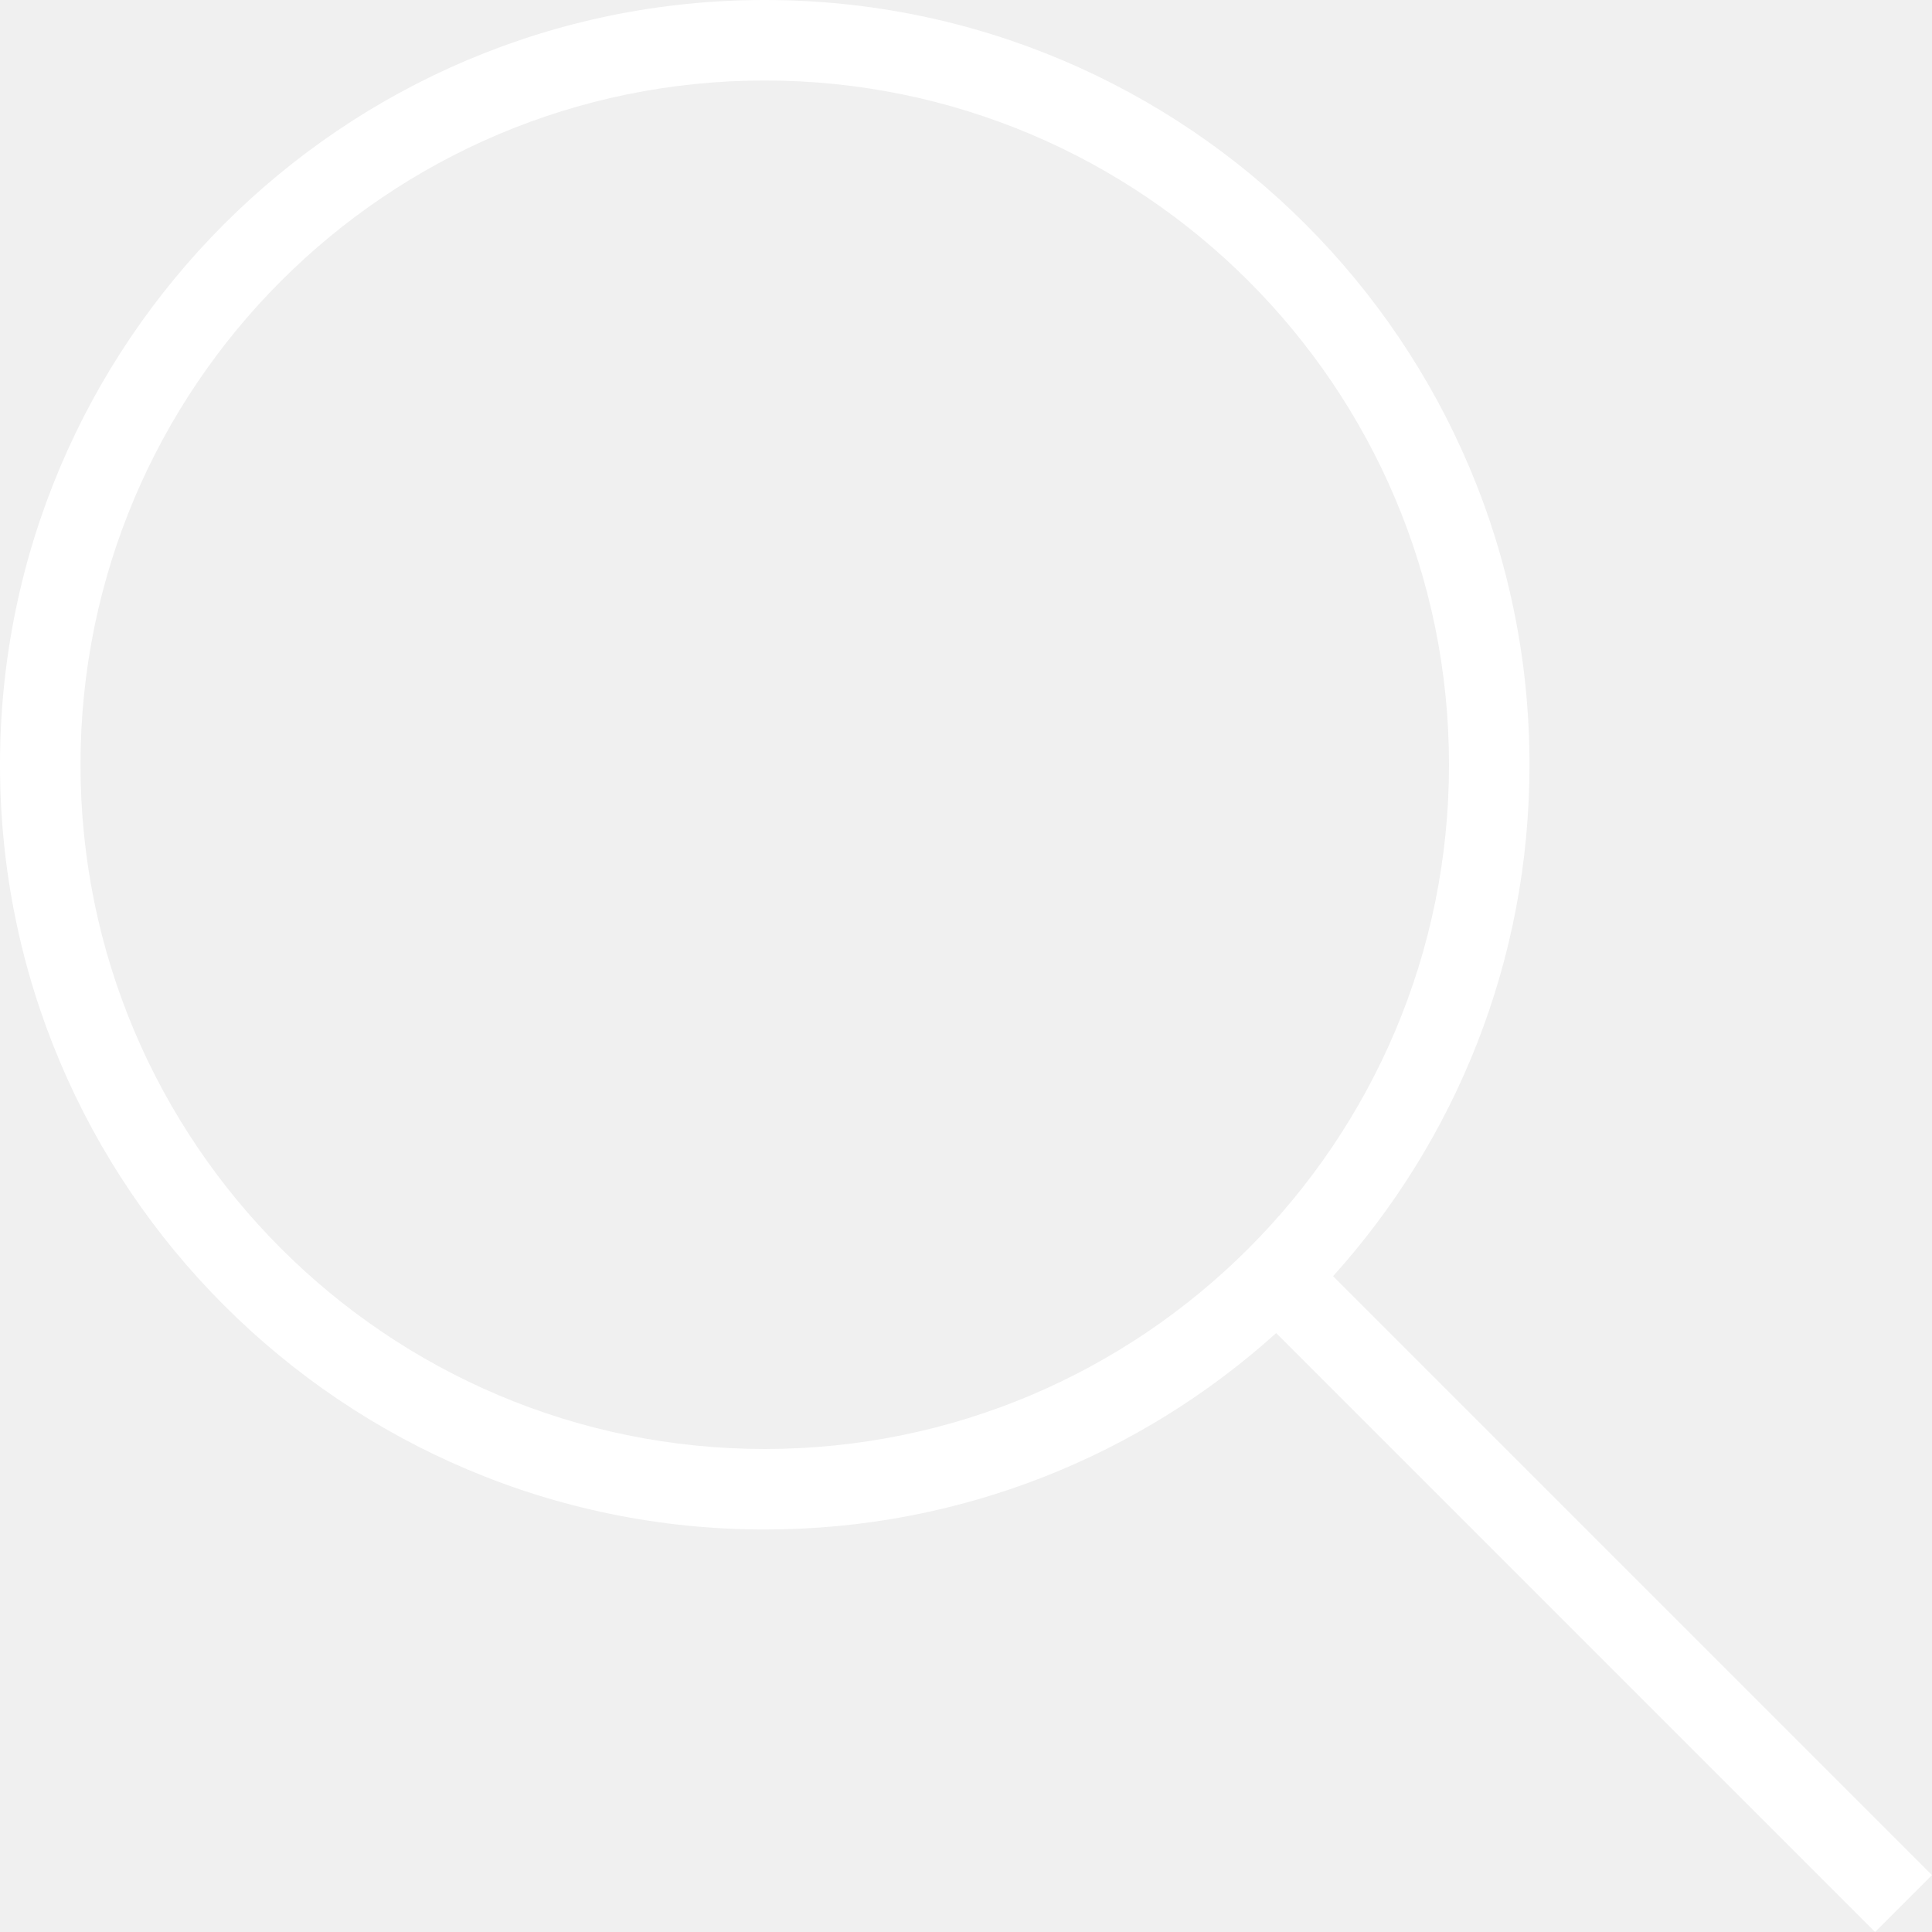
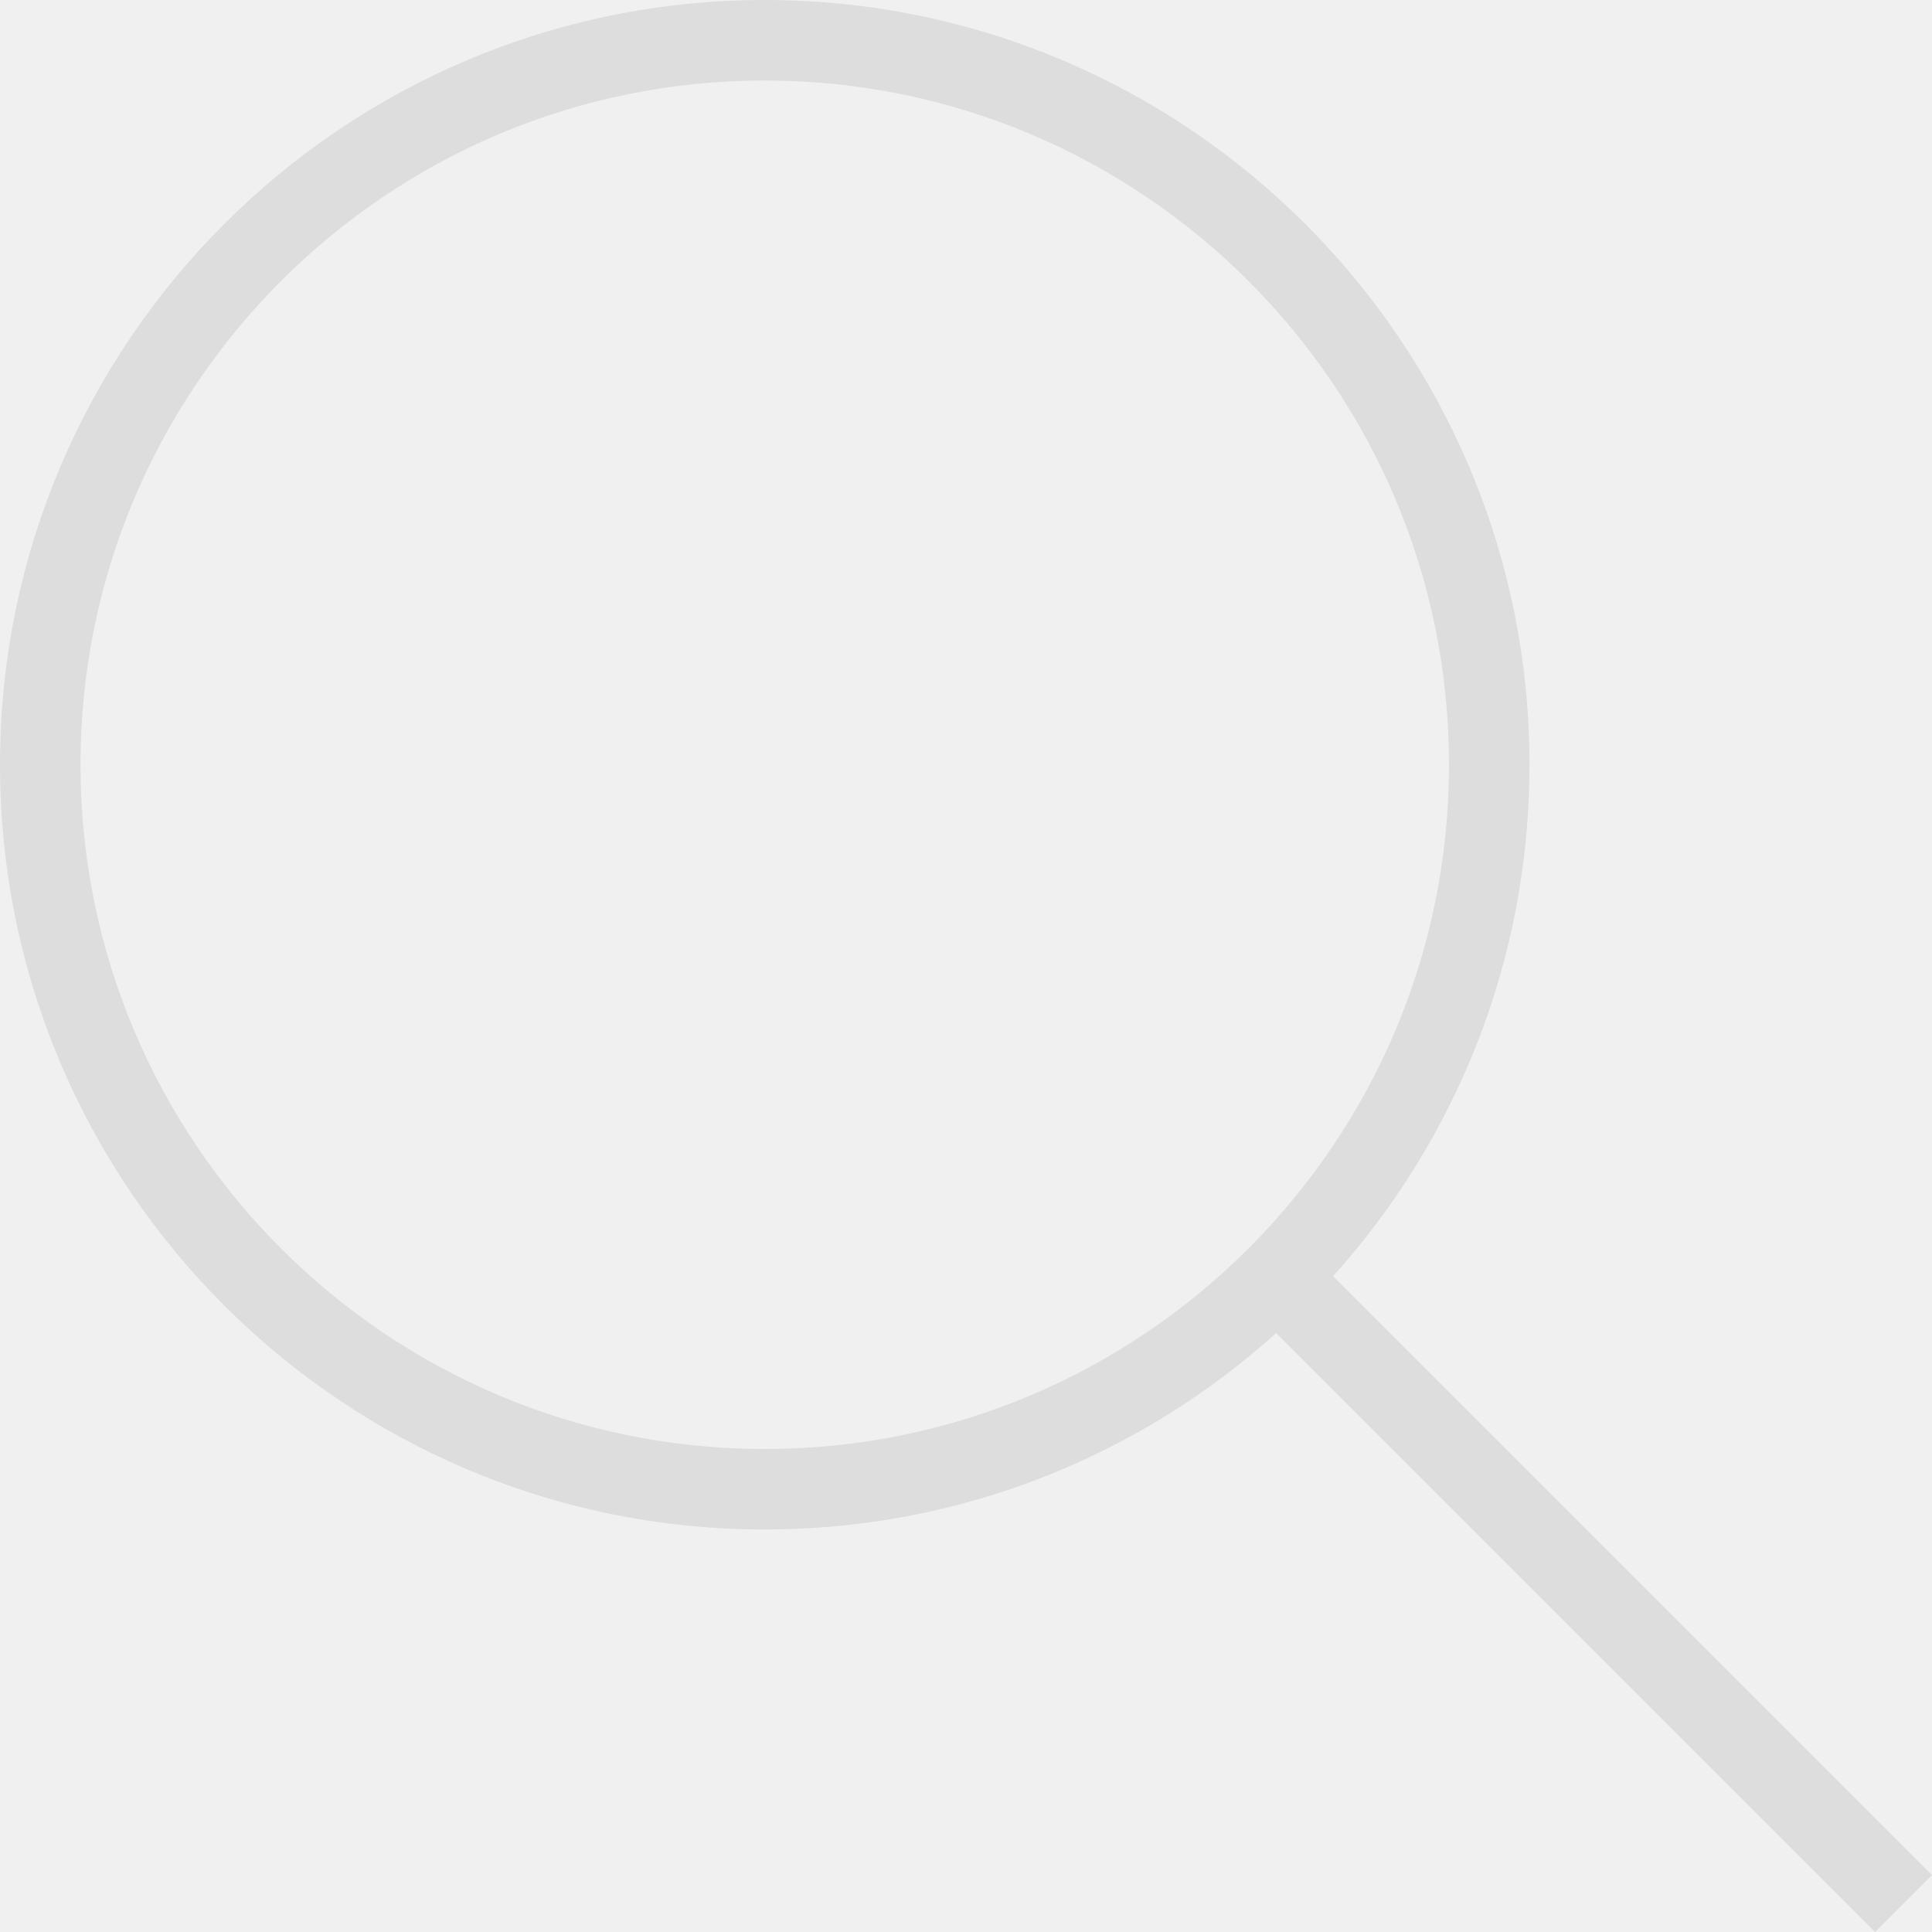
<svg xmlns="http://www.w3.org/2000/svg" width="24" height="24" fill-rule="evenodd" clip-rule="evenodd">
-   <g fill="#ffffff">
+   <g fill="#ddd">
    <path d="M15.853 16.56c-1.683 1.517-3.911 2.44-6.353 2.44-5.243 0-9.5-4.257-9.5-9.5s4.257-9.5 9.5-9.5 9.5 4.257 9.5 9.5c0 2.442-.923 4.67-2.44 6.353l7.44 7.44-.707.707-7.44-7.44zm-6.353-15.56c4.691 0 8.5 3.809 8.5 8.5s-3.809 8.5-8.5 8.5-8.5-3.809-8.5-8.5 3.809-8.5 8.5-8.5z" />
  </g>
</svg>
